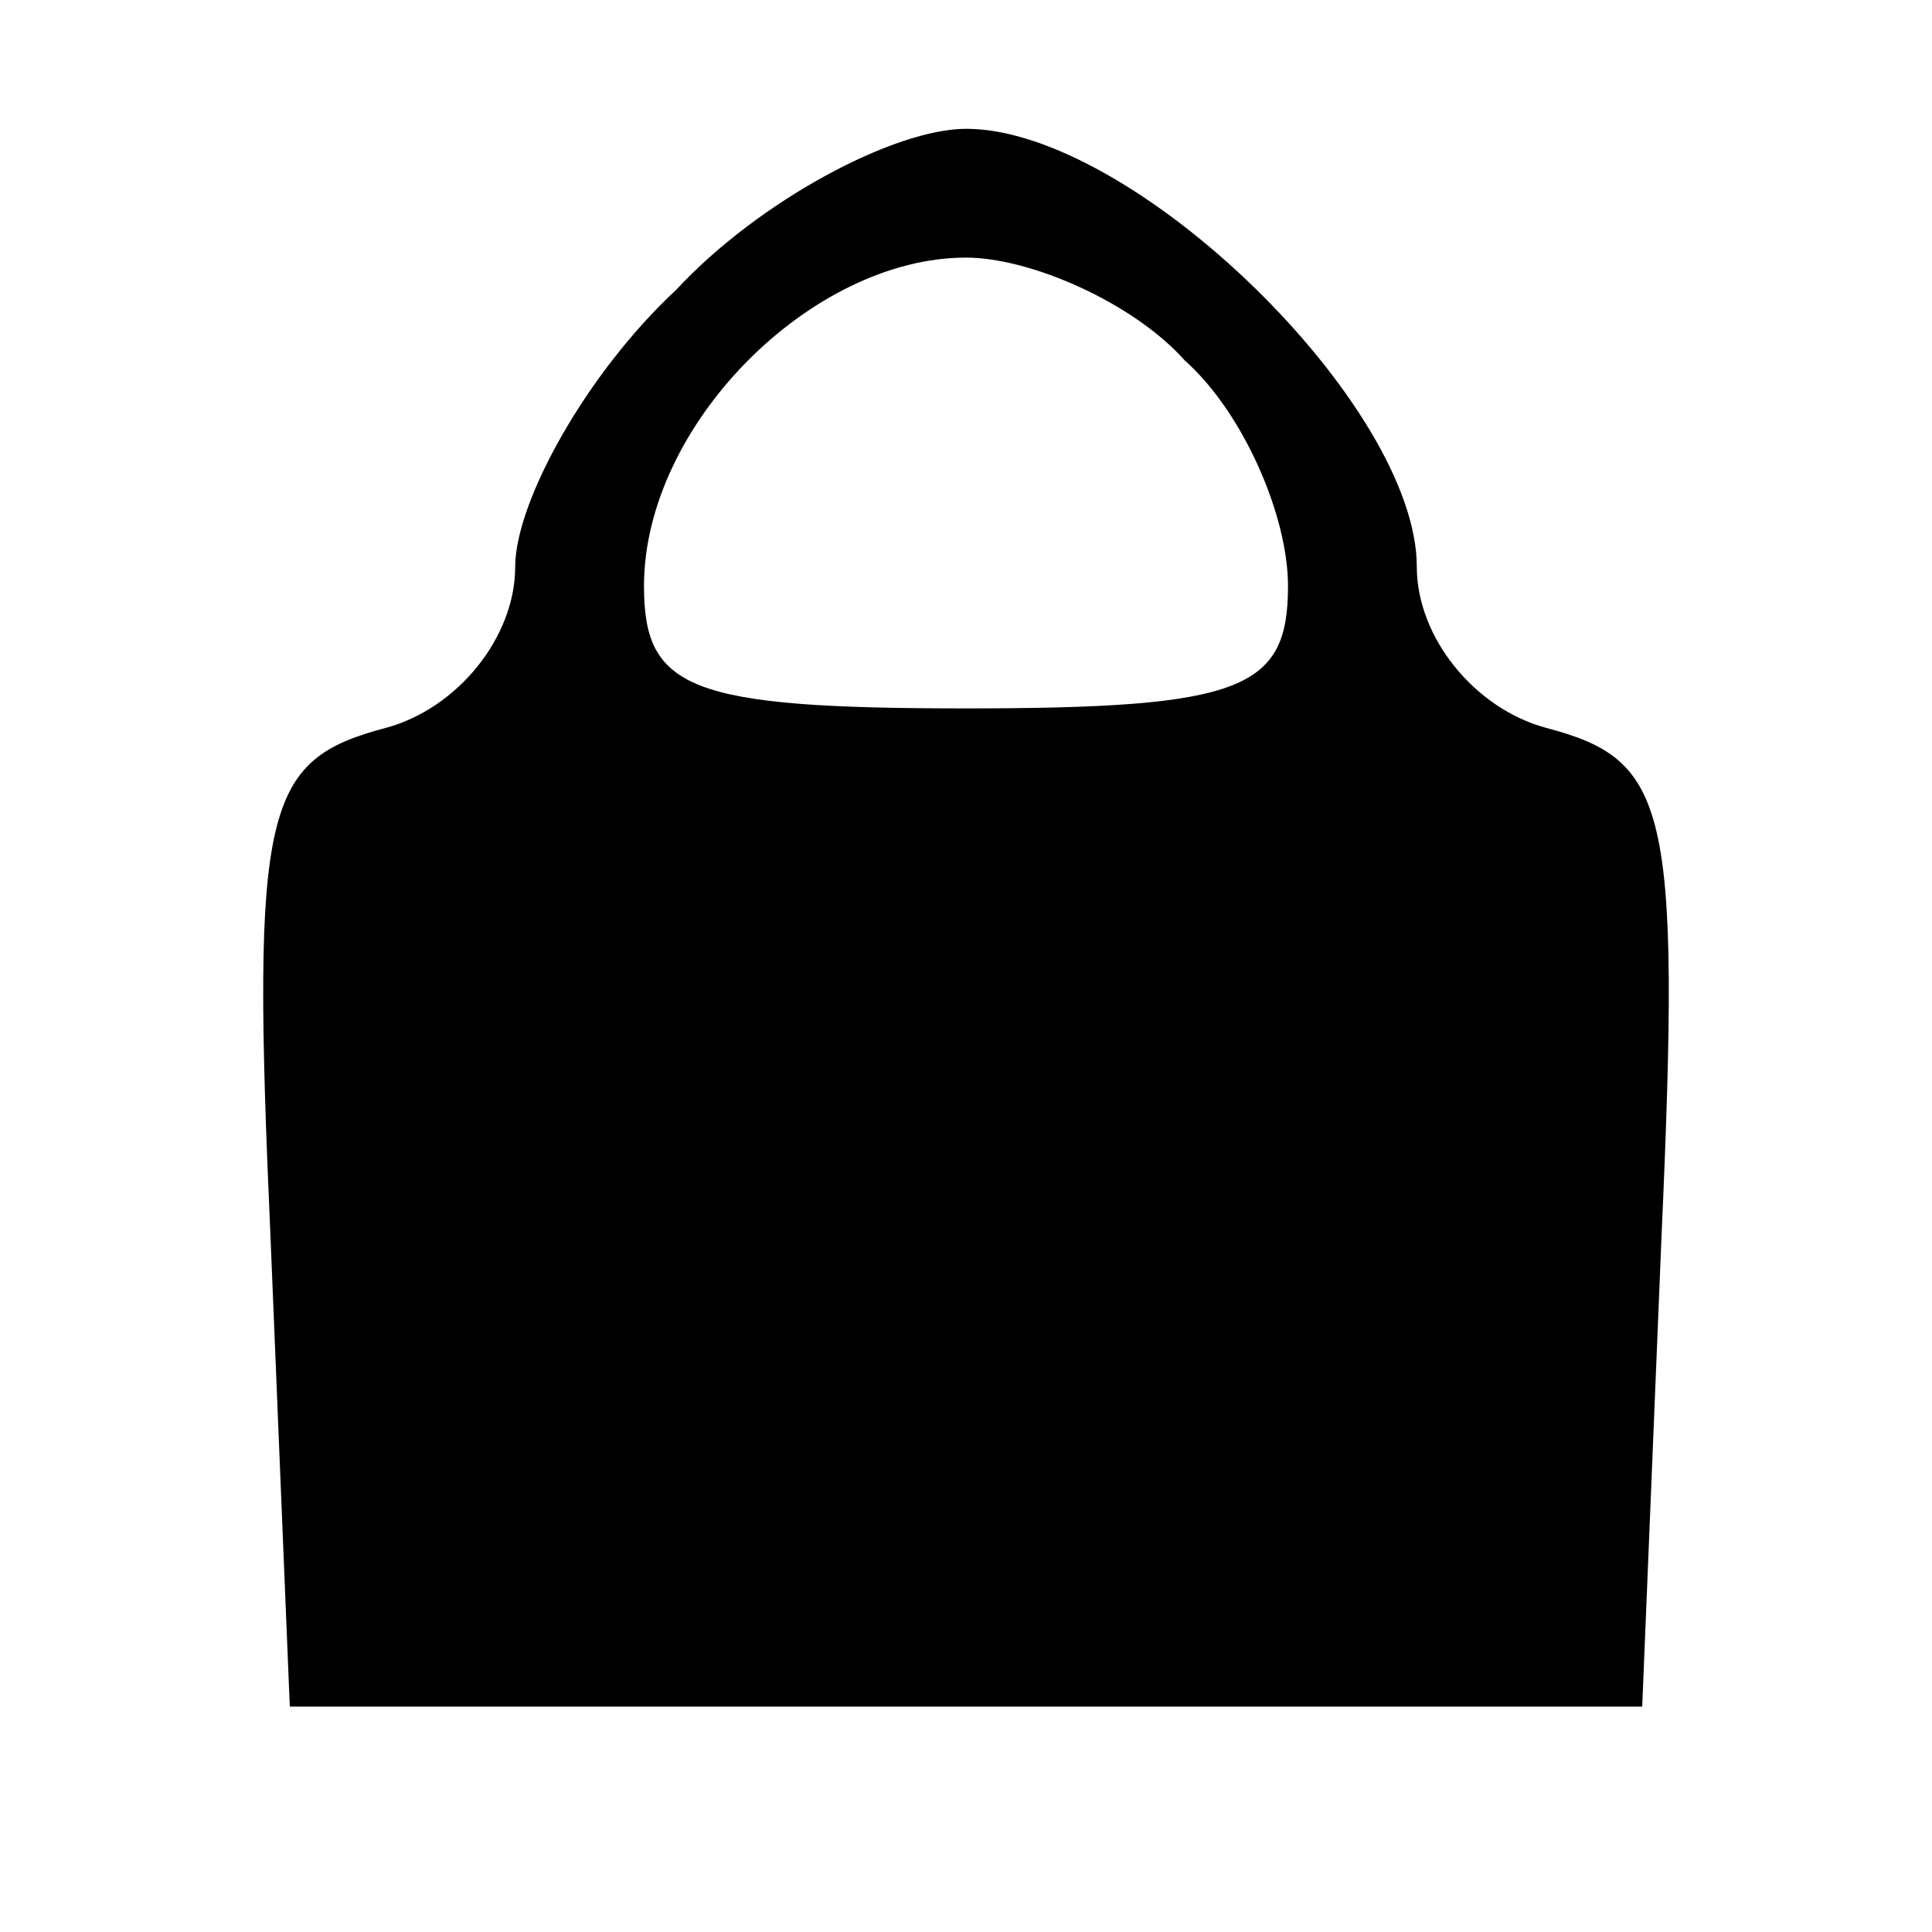
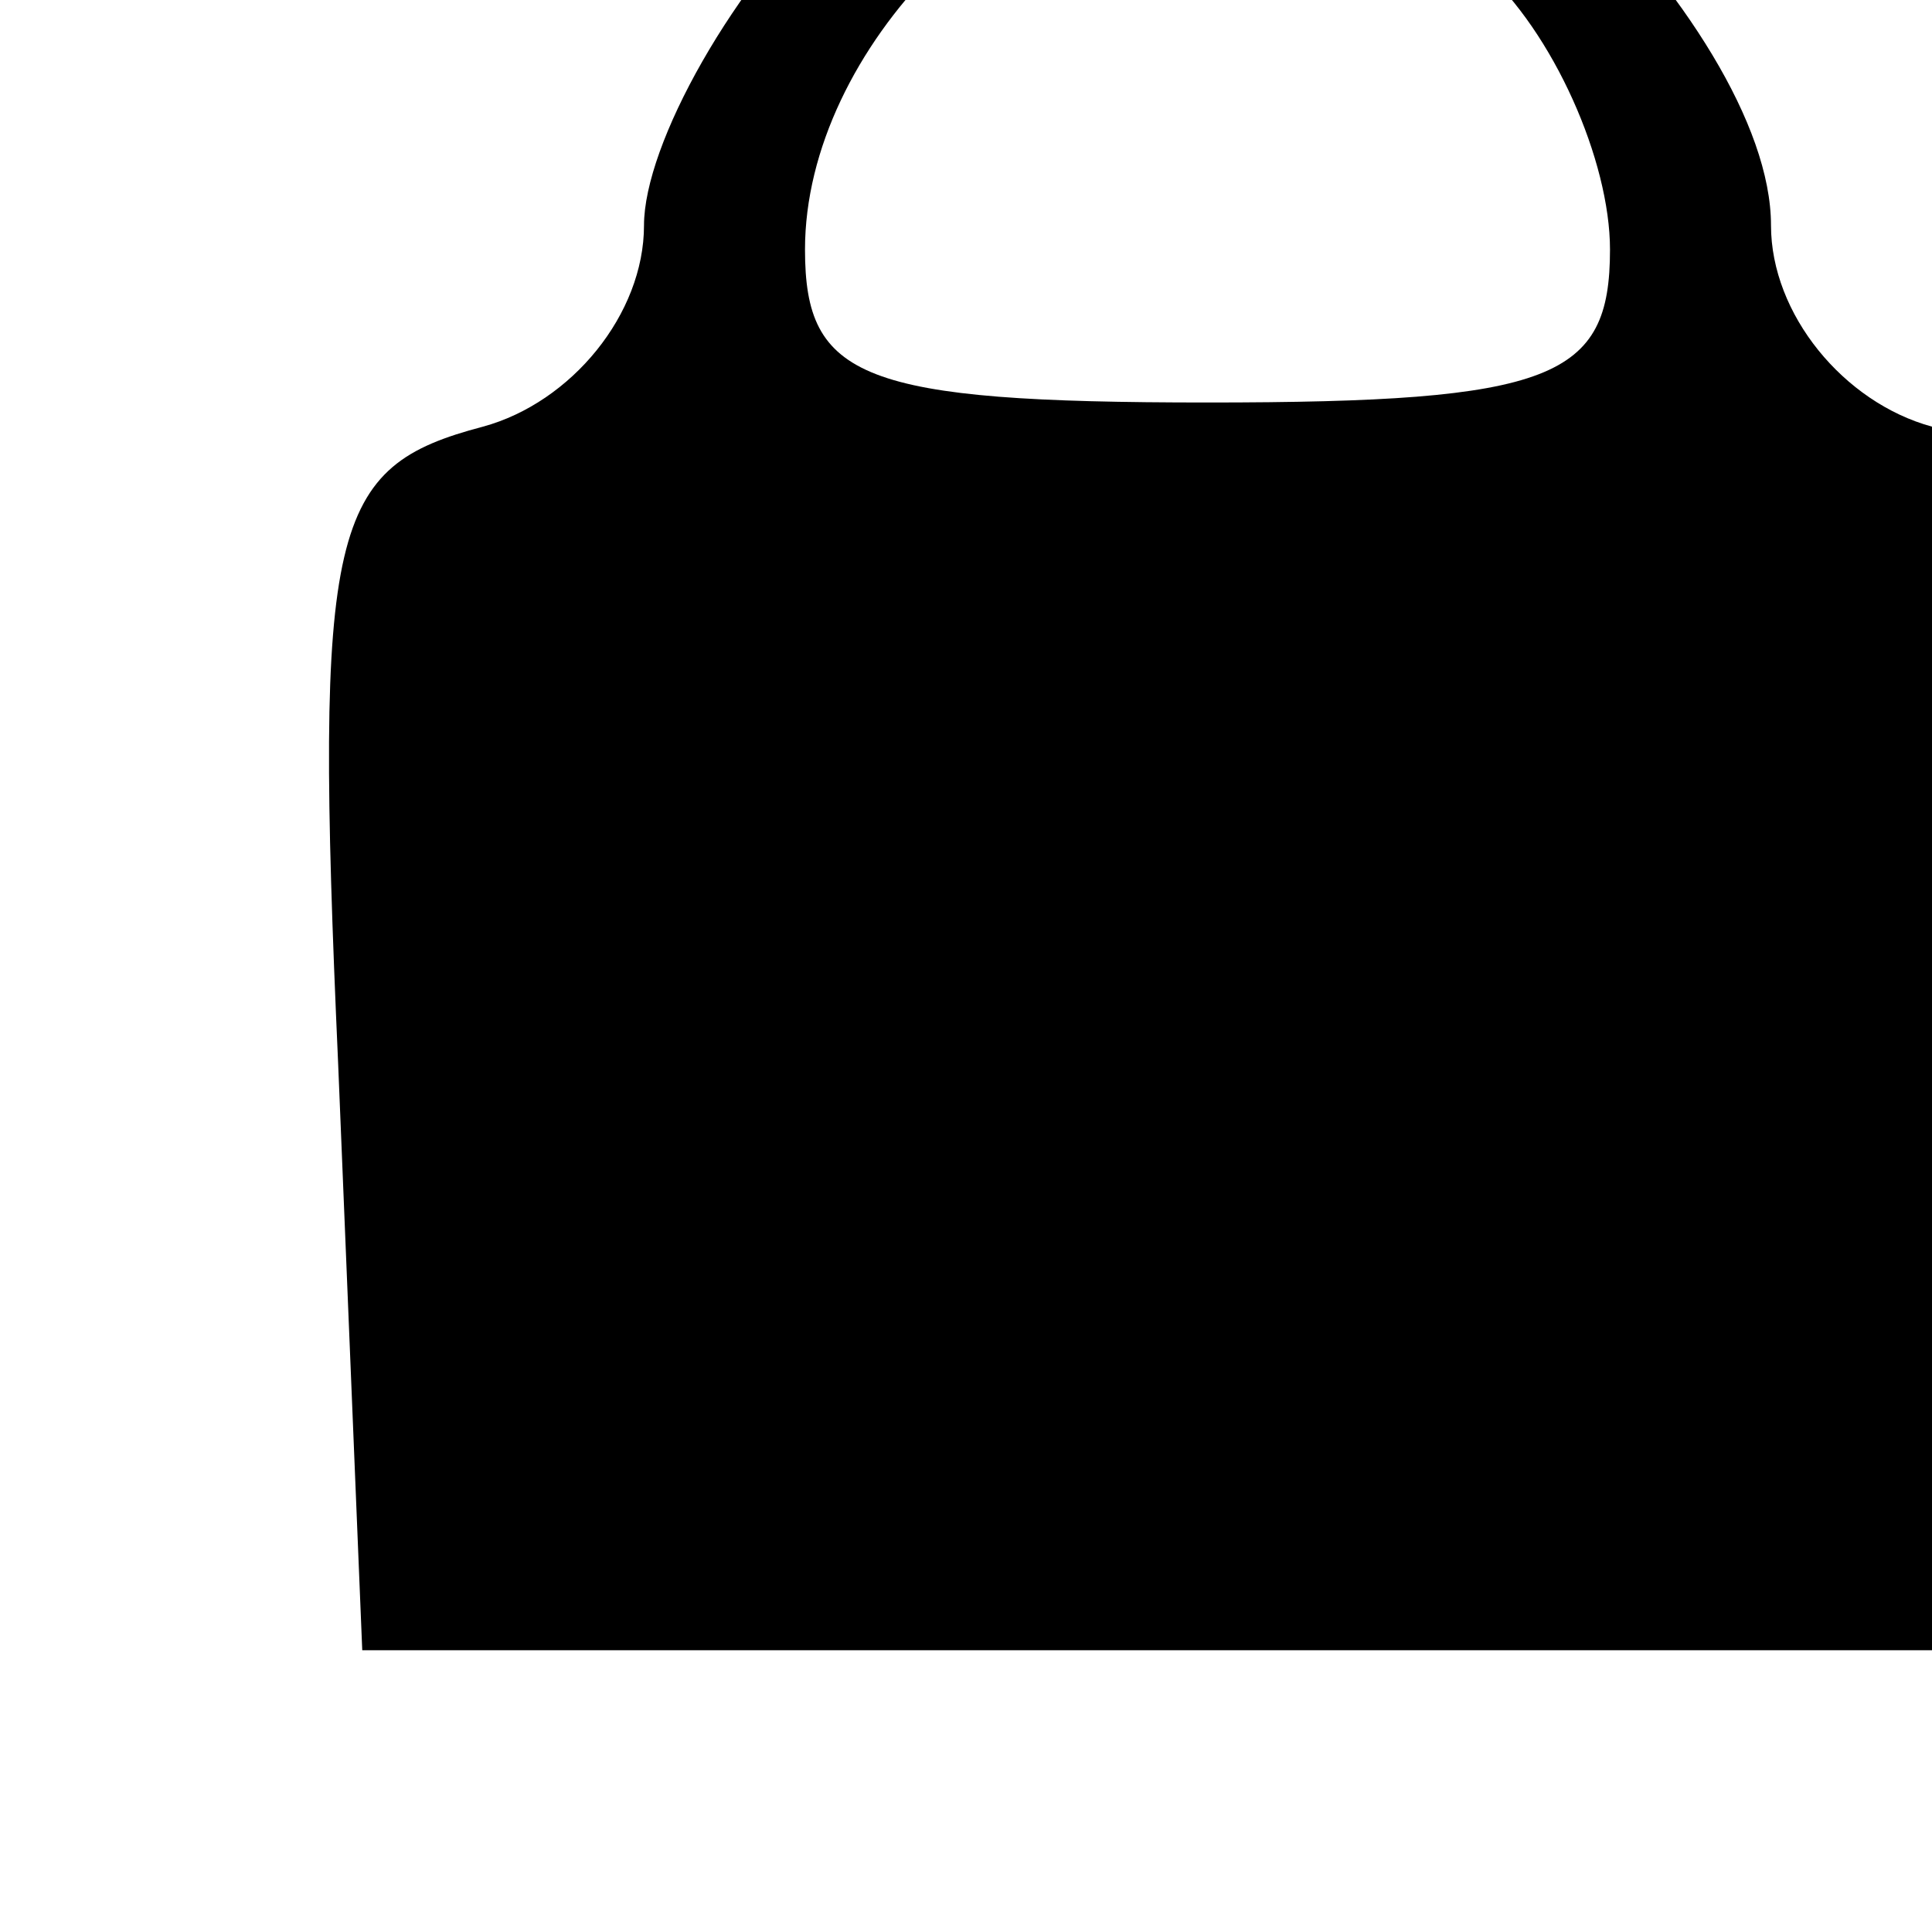
- <svg xmlns="http://www.w3.org/2000/svg" version="1.0" width="30pt" height="30pt" viewBox="0 0 30 30" preserveAspectRatio="xMidYMid meet">
-   <g transform="translate(0,30) scale(0.1,-0.1)" fill="#000000" stroke="none">
+ <svg xmlns="http://www.w3.org/2000/svg" version="1.0" width="24pt" height="24pt" viewBox="0 0 24 24" preserveAspectRatio="xMidYMid meet">
+   <g transform="translate(0,24) scale(0.1,-0.1)" fill="#000000" stroke="none" stroke-width="0">
    <path d="M105 255 c-14 -13 -25 -33 -25 -43 0 -11 -9 -22 -20 -25 -19 -5 -21 -12 -18 -79 l3 -73 105 0 105 0 3 73 c3 67 1 74 -18 79 -11 3 -20 14 -20 25 0 25 -44 68 -70 68 -11 0 -32 -11 -45 -25z m79 -11 c9 -8 16 -24 16 -35 0 -16 -7 -19 -50 -19 -43 0 -50 3 -50 19 0 25 26 51 50 51 10 0 26 -7 34 -16z" />
  </g>
</svg>
